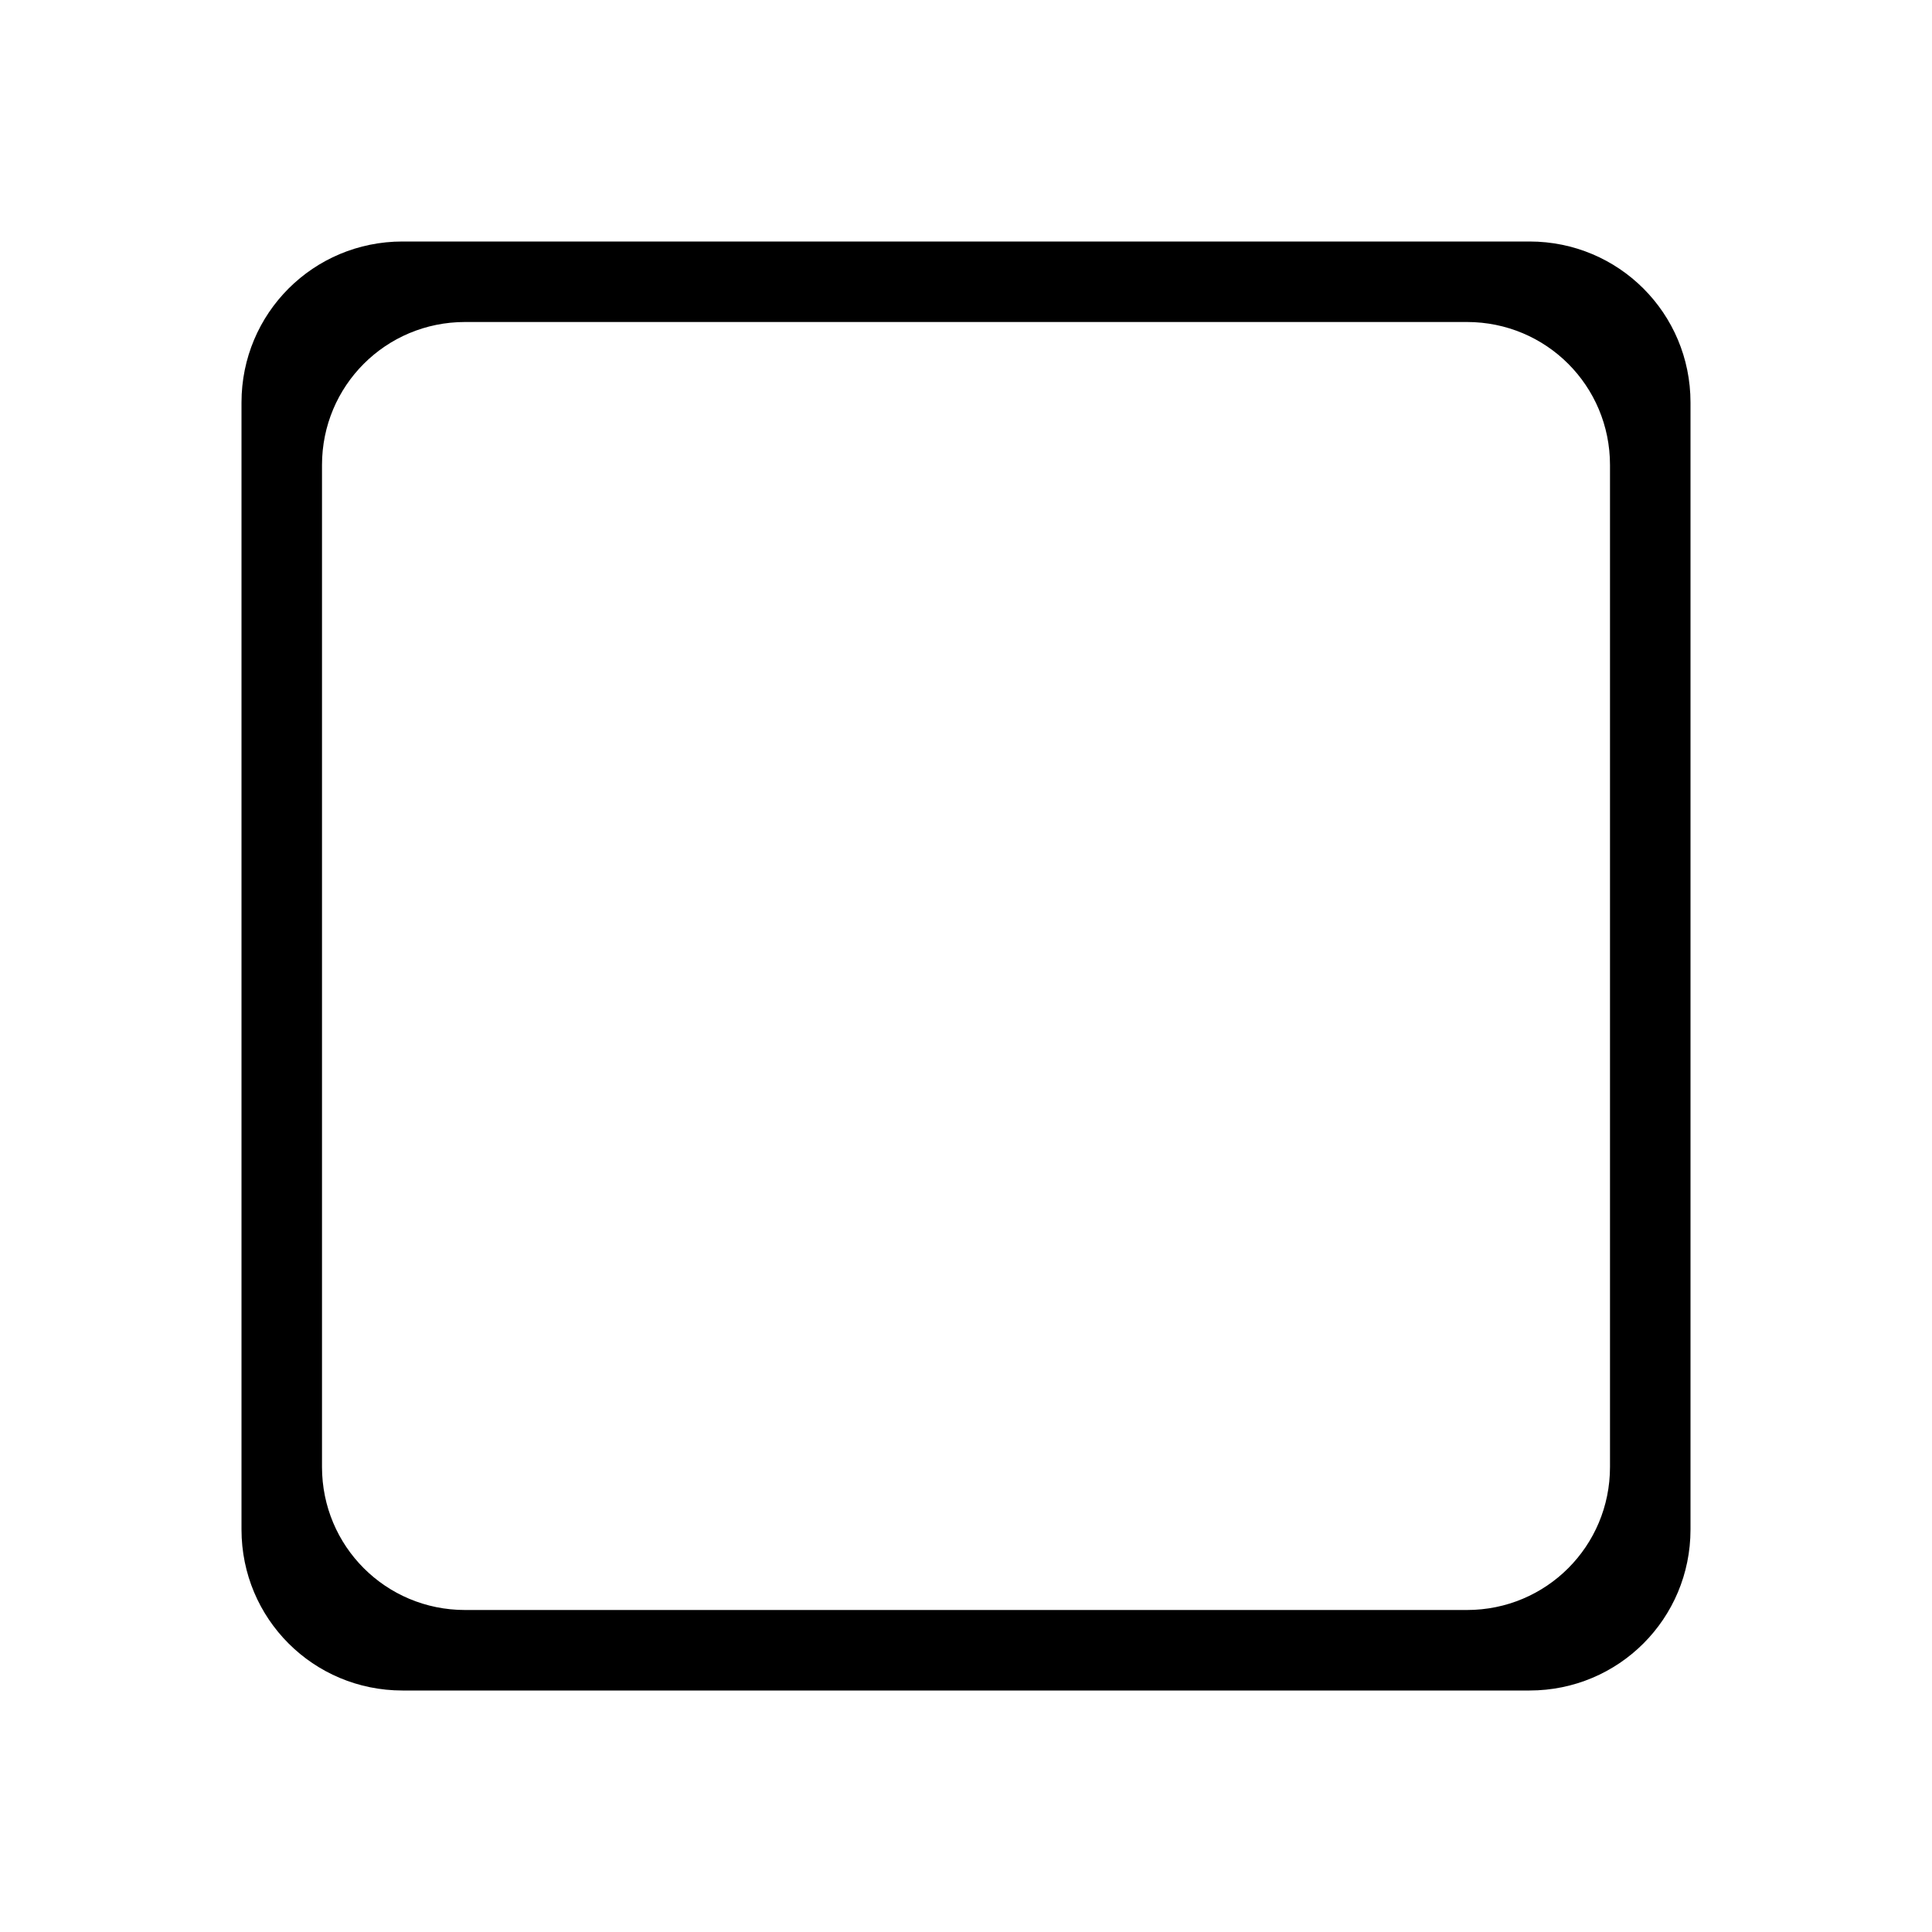
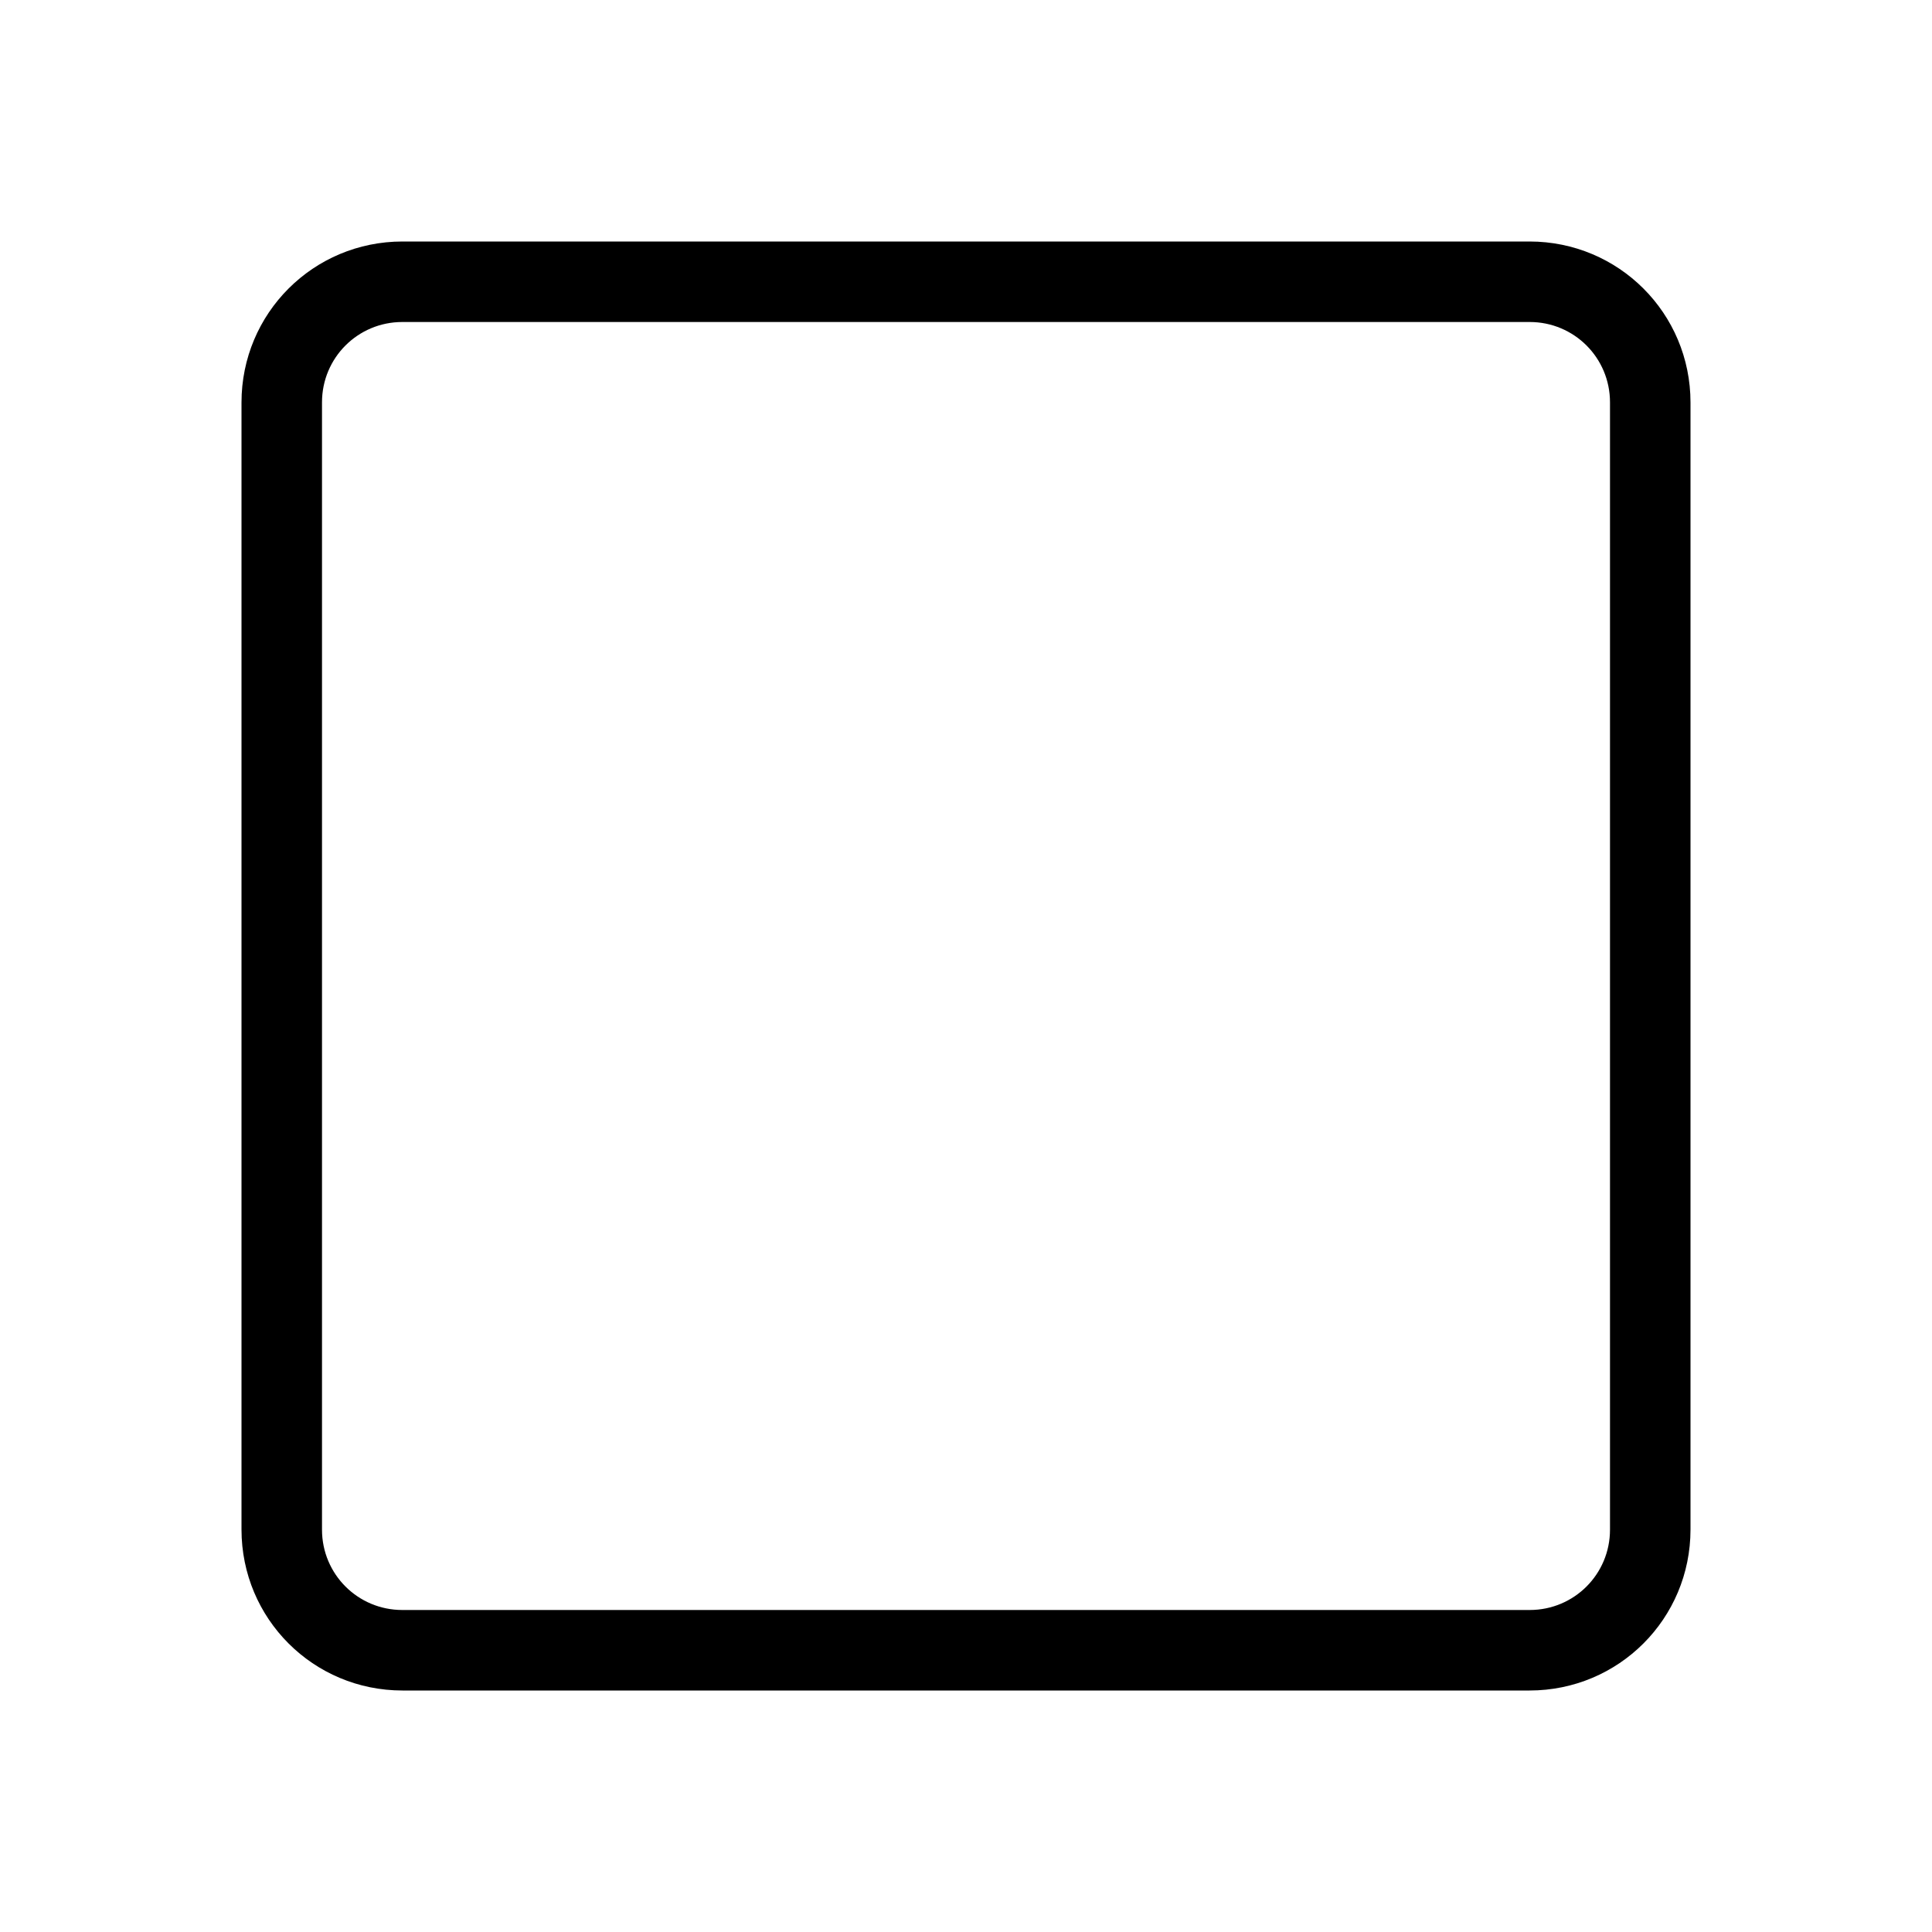
<svg xmlns="http://www.w3.org/2000/svg" fill="#000000" height="24" viewBox="0 0 24 24" width="24" version="1.1" id="svg4">
  <defs id="defs8" />
-   <path style="opacity:1;fill:#000000;fill-opacity:1;stroke:none;stroke-width:1;stroke-miterlimit:4;stroke-dasharray:none;stroke-opacity:1;paint-order:markers fill stroke" d="M 5 3 C 3.892 3 3 3.892 3 5 L 3 19 C 3 20.108 3.892 21 5 21 L 19 21 C 20.108 21 21 20.108 21 19 L 21 5 C 21 3.892 20.108 3 19 3 L 5 3 z M 5.777 4 L 18.223 4 C 19.208 4 20 4.792 20 5.777 L 20 18.223 C 20 19.208 19.208 20 18.223 20 L 5.777 20 C 4.792 20 4 19.208 4 18.223 L 4 5.777 C 4 4.792 4.792 4 5.777 4 z " id="rect822" />
+   <path style="opacity:1;fill:#000000;fill-opacity:1;fill-rule:evenodd;stroke:none;stroke-opacity:1" d="M 5 3 C 3.892 3 3 3.892 3 5 L 3 19 C 3 20.108 3.892 21 5 21 L 19 21 C 20.108 21 21 20.108 21 19 L 21 5 C 21 3.892 20.108 3 19 3 L 5 3 z M 4.998 4 L 19.002 4 C 19.555 4 20 4.445 20 4.998 L 20 19.002 C 20 19.555 19.555 20 19.002 20 L 4.998 20 C 4.445 20 4 19.555 4 19.002 L 4 4.998 C 4 4.445 4.445 4 4.998 4 z " id="rect816" />
</svg>
